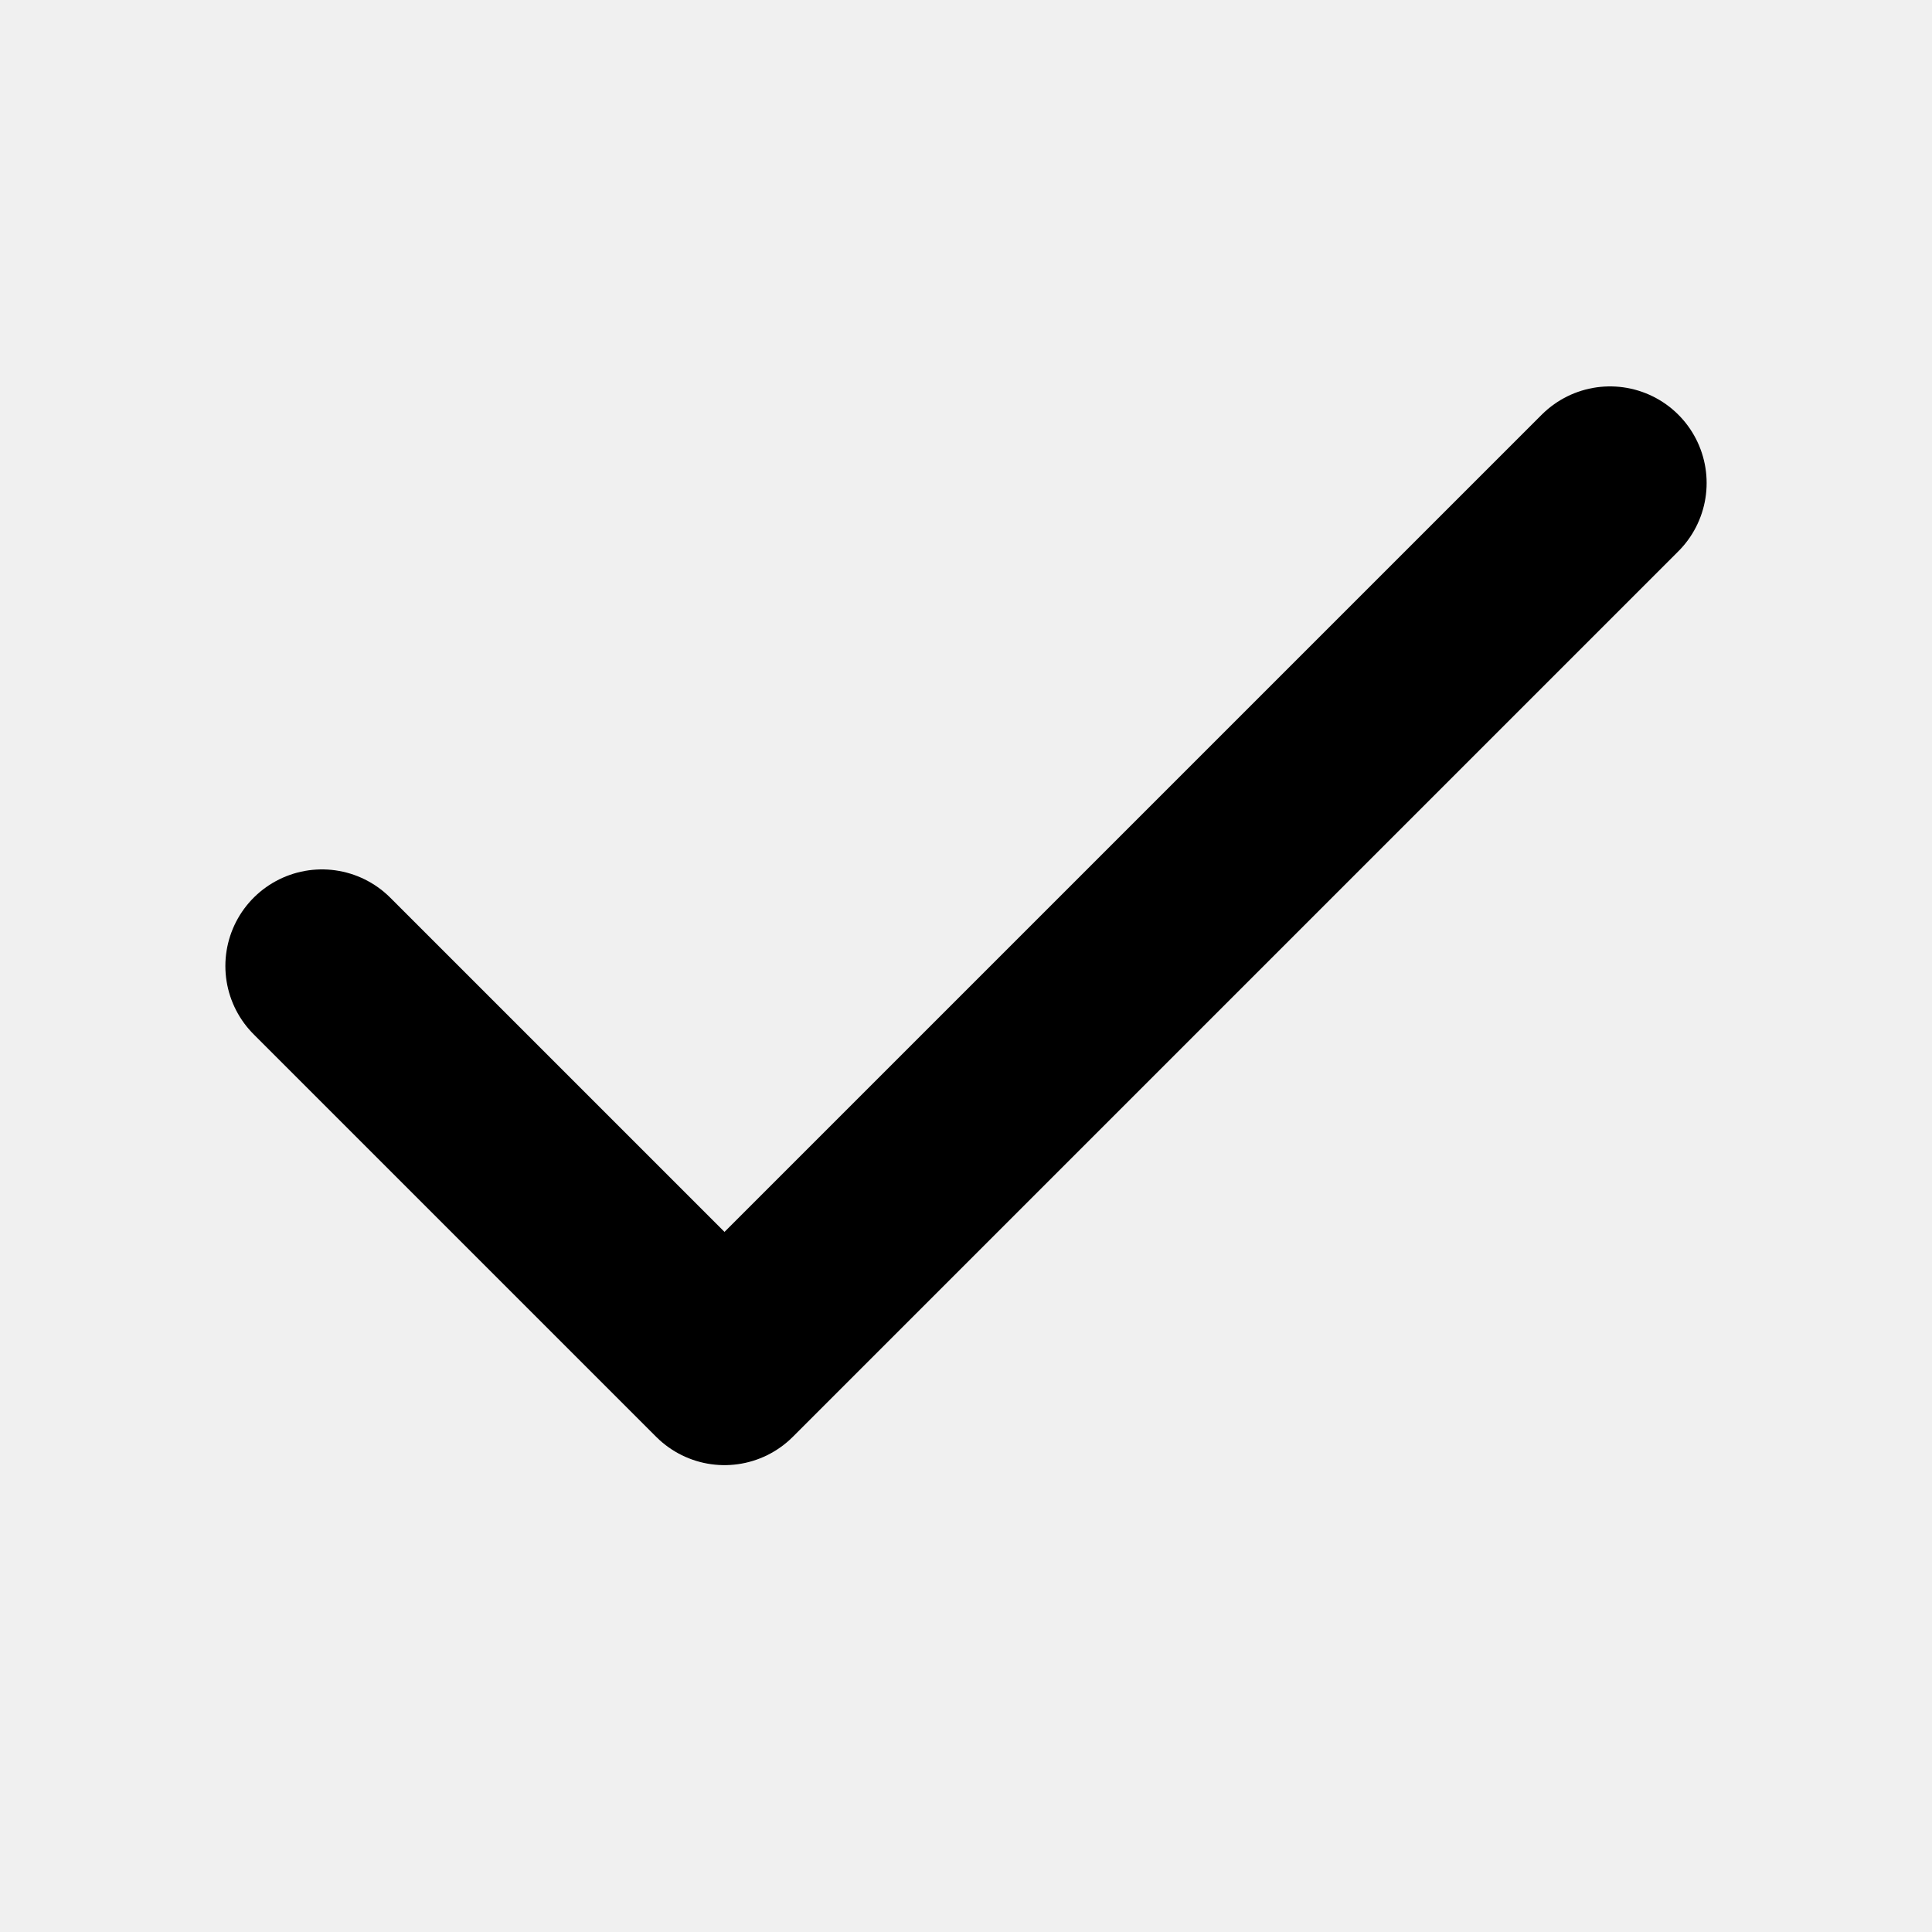
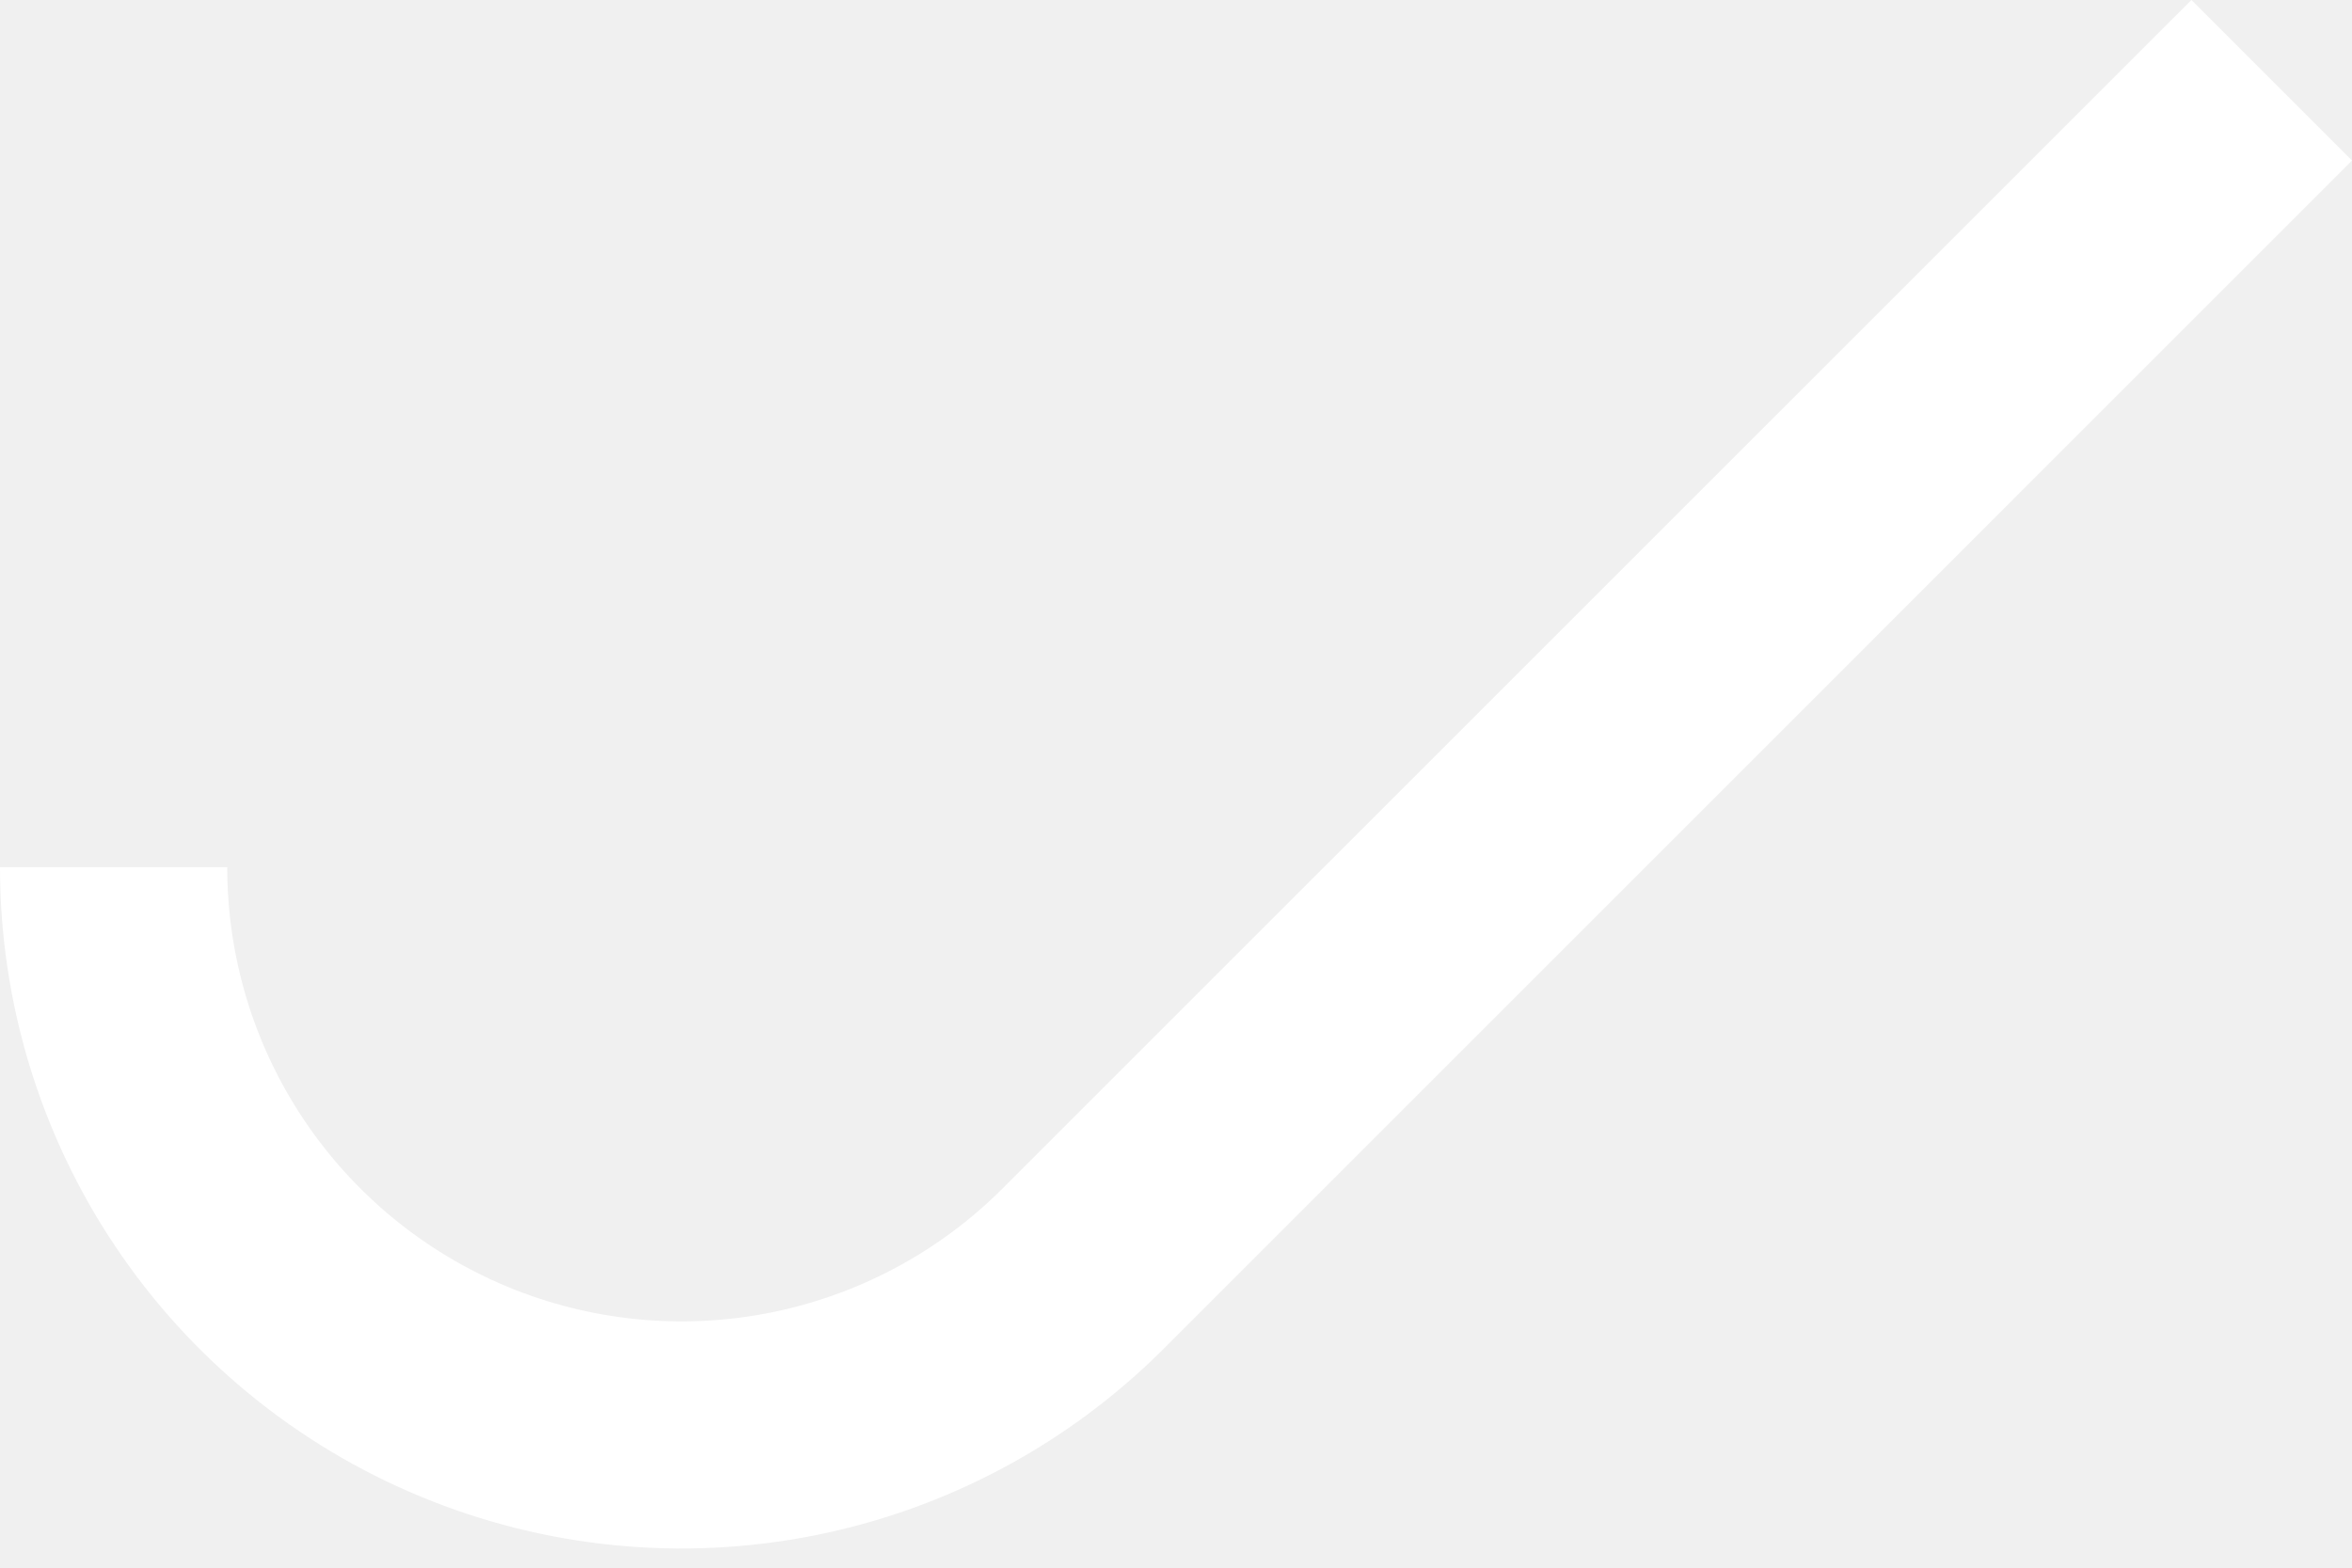
- <svg xmlns="http://www.w3.org/2000/svg" width="20" height="20" viewBox="0 0 20 20" fill="none">
-   <path d="M16.667 5L7.5 14.167L3.333 10" stroke="currentColor" stroke-width="2" stroke-linecap="round" stroke-linejoin="round" />
+ <svg xmlns="http://www.w3.org/2000/svg" width="18" height="12" viewBox="0 0 18 12" fill="none">
+   <path d="M18 1.229L8.904 10.326C8.174 11.055 7.245 11.552 6.233 11.753C5.221 11.954 4.173 11.851 3.22 11.456C2.267 11.062 1.452 10.393 0.879 9.535C0.306 8.678 -1.03625e-07 7.669 0 6.638H1.739C1.739 7.325 1.942 7.998 2.325 8.57C2.707 9.141 3.25 9.587 3.885 9.85C4.52 10.113 5.219 10.182 5.894 10.048C6.568 9.914 7.188 9.583 7.674 9.096L16.771 0L18 1.229Z" fill="white" />
</svg>
